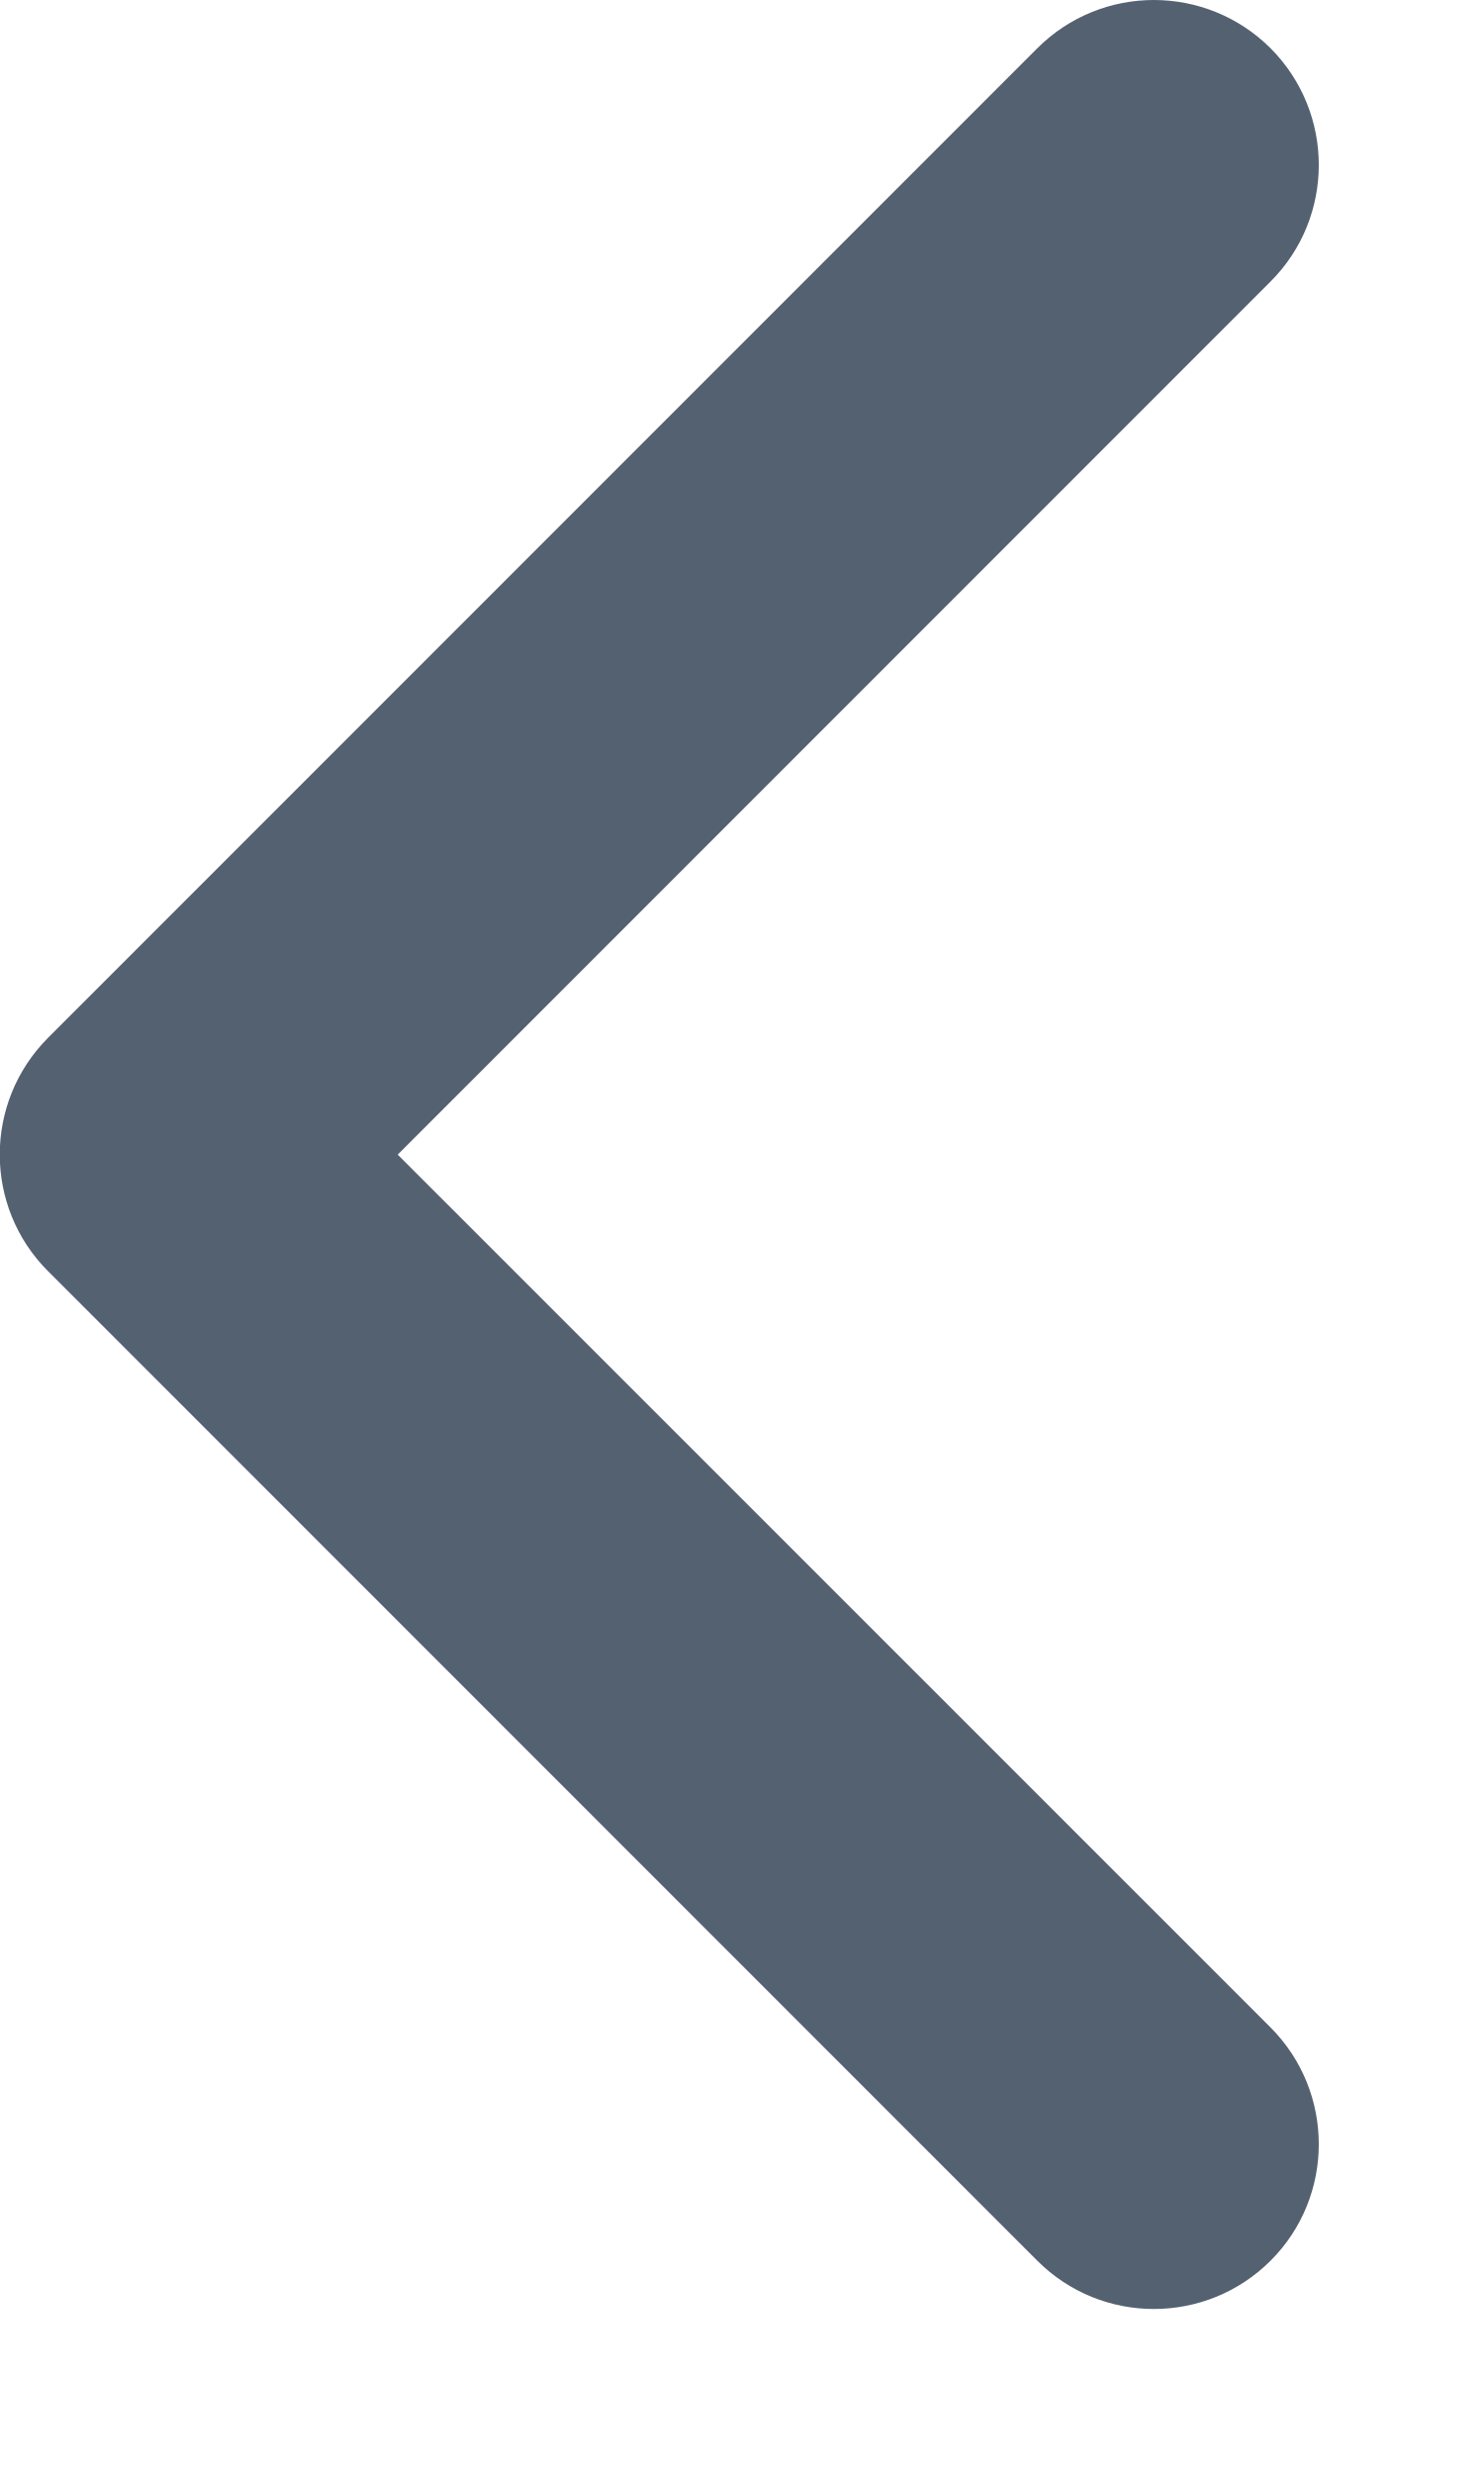
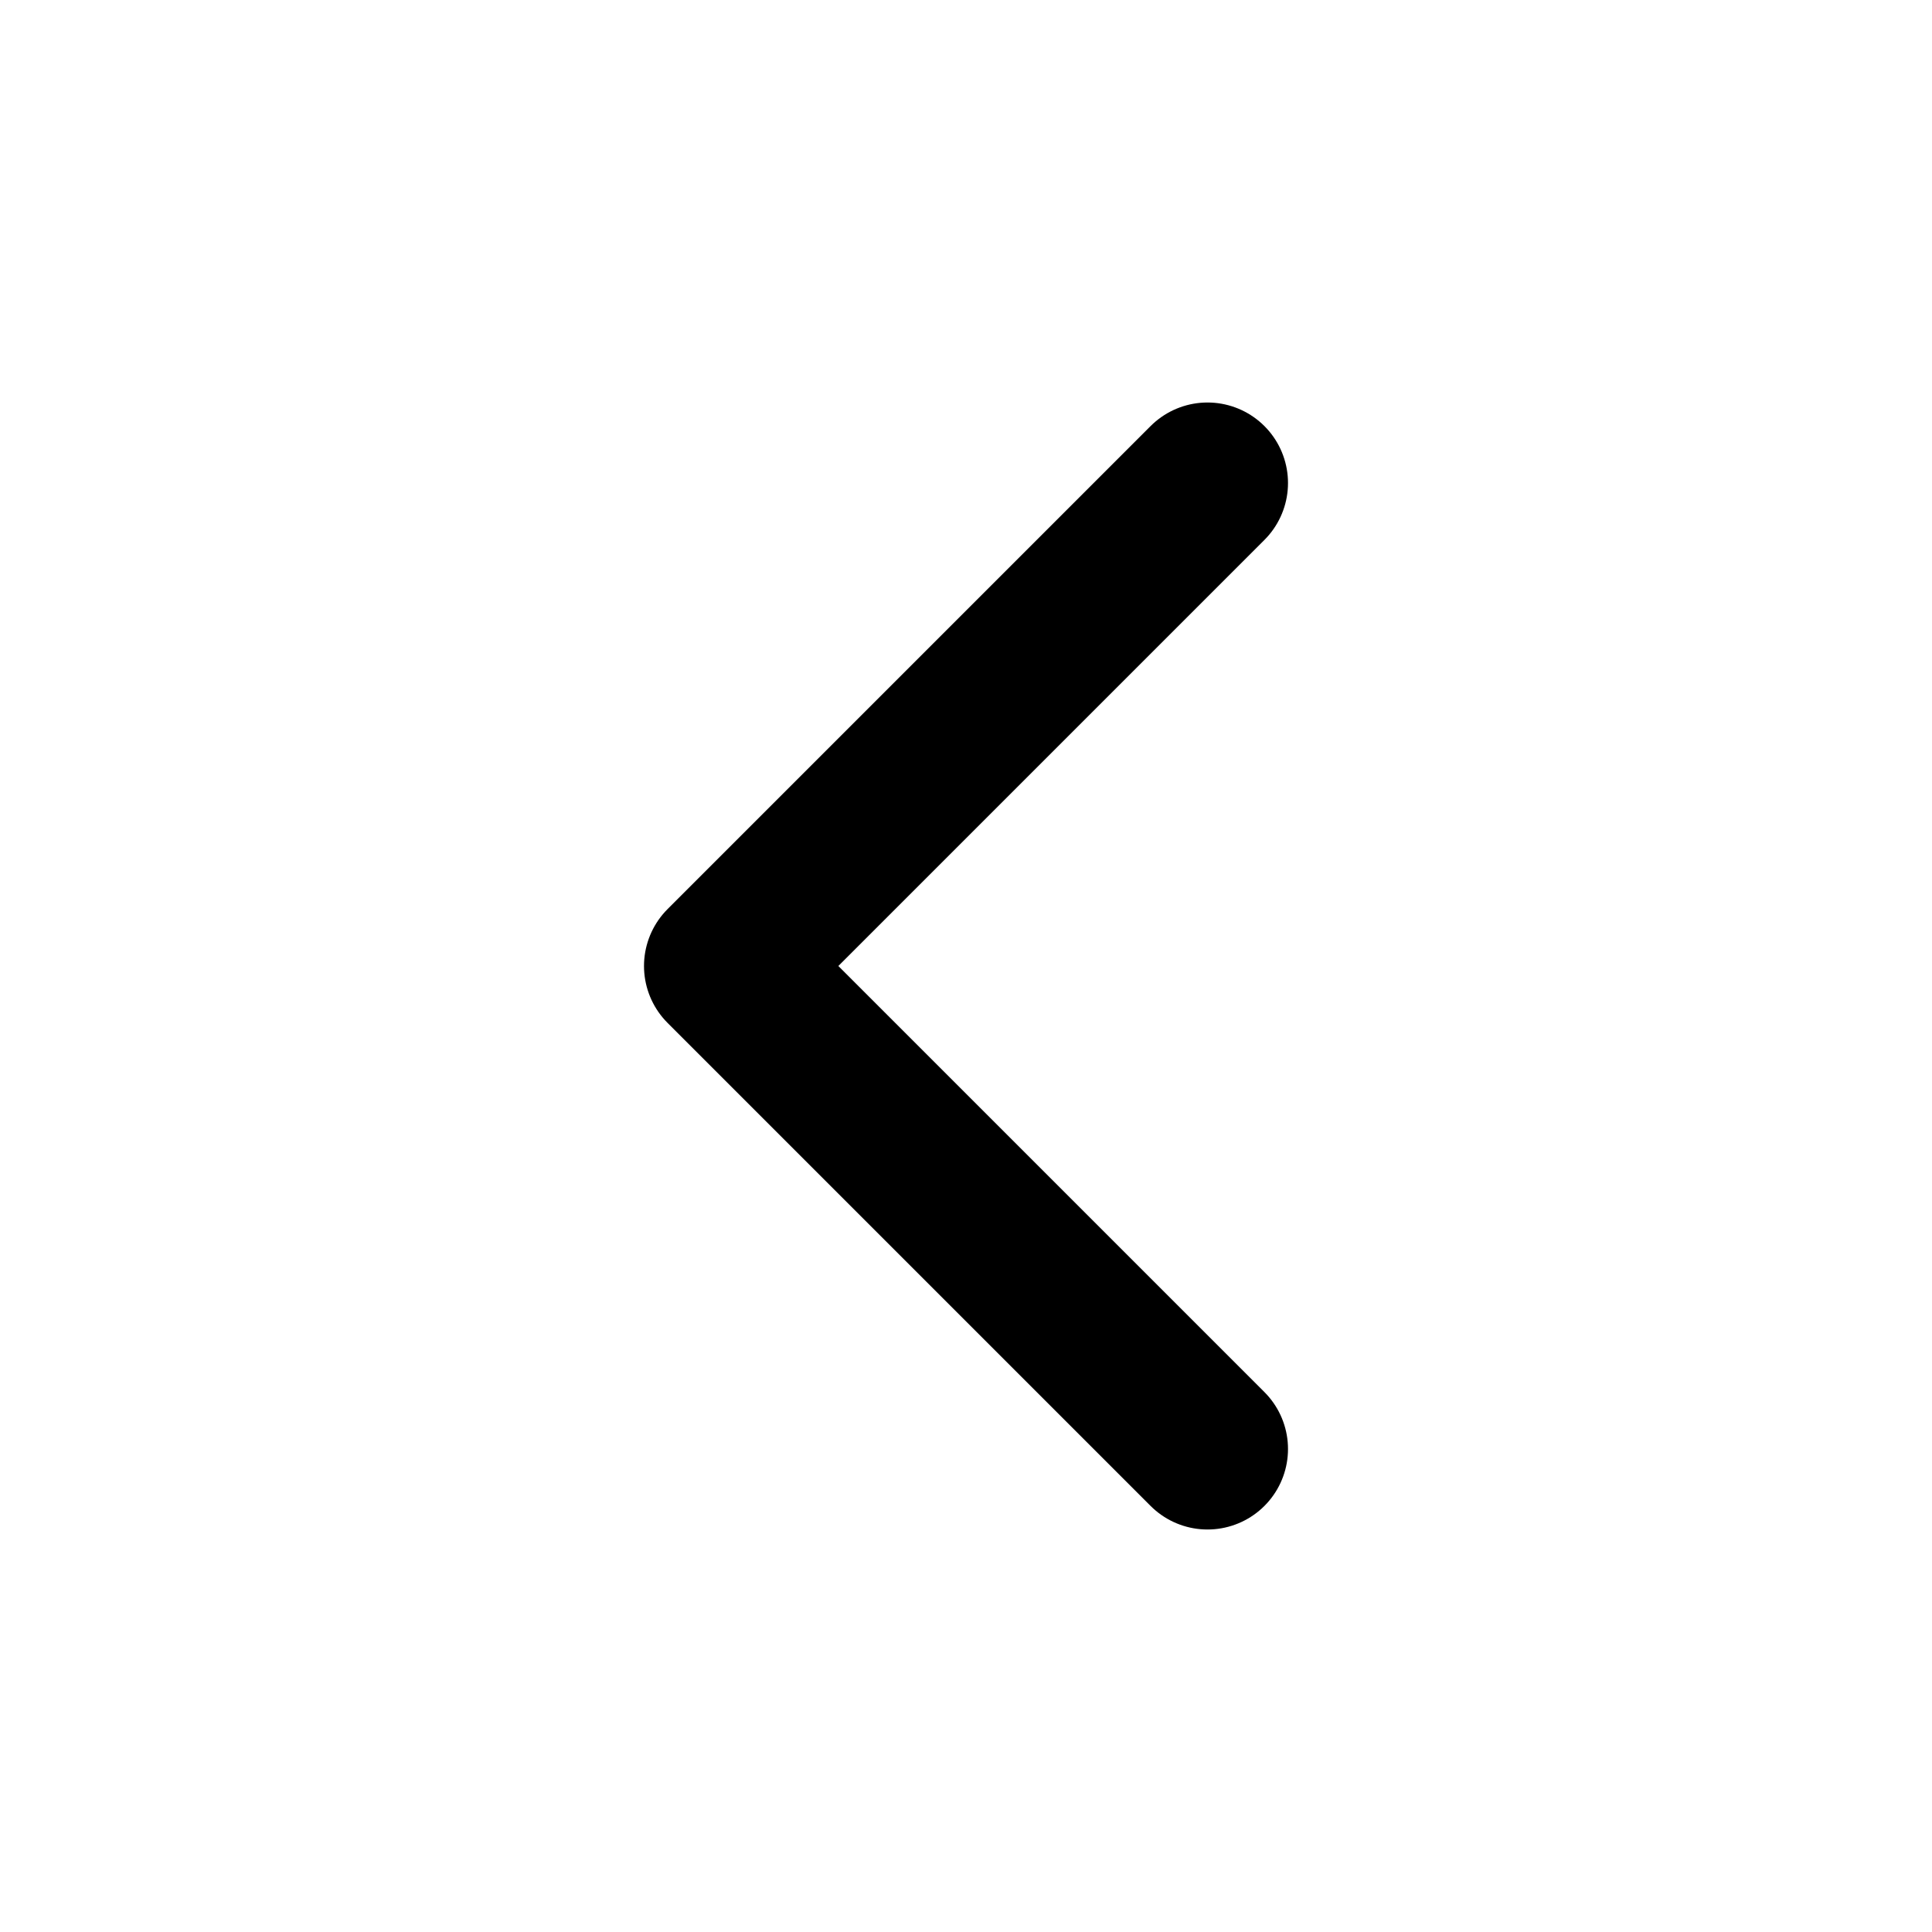
- <svg xmlns="http://www.w3.org/2000/svg" width="6" height="10" viewBox="0 0 6 10" fill="none">
-   <path d="M5.137 1.138C5.397 0.878 5.397 0.456 5.137 0.195C4.876 -0.065 4.454 -0.065 4.194 0.195L0.194 4.195C-0.066 4.456 -0.066 4.878 0.194 5.138L4.194 9.138C4.454 9.398 4.876 9.398 5.137 9.138C5.397 8.878 5.397 8.456 5.137 8.195L1.608 4.667L5.137 1.138Z" fill="#546171" />
+ <svg xmlns="http://www.w3.org/2000/svg" width="24" height="24" viewBox="0 0 24 24" fill="none">
+   <path d="M15 18L9 12L15 6" stroke="currentColor" stroke-width="2" stroke-linecap="round" stroke-linejoin="round" />
</svg>
